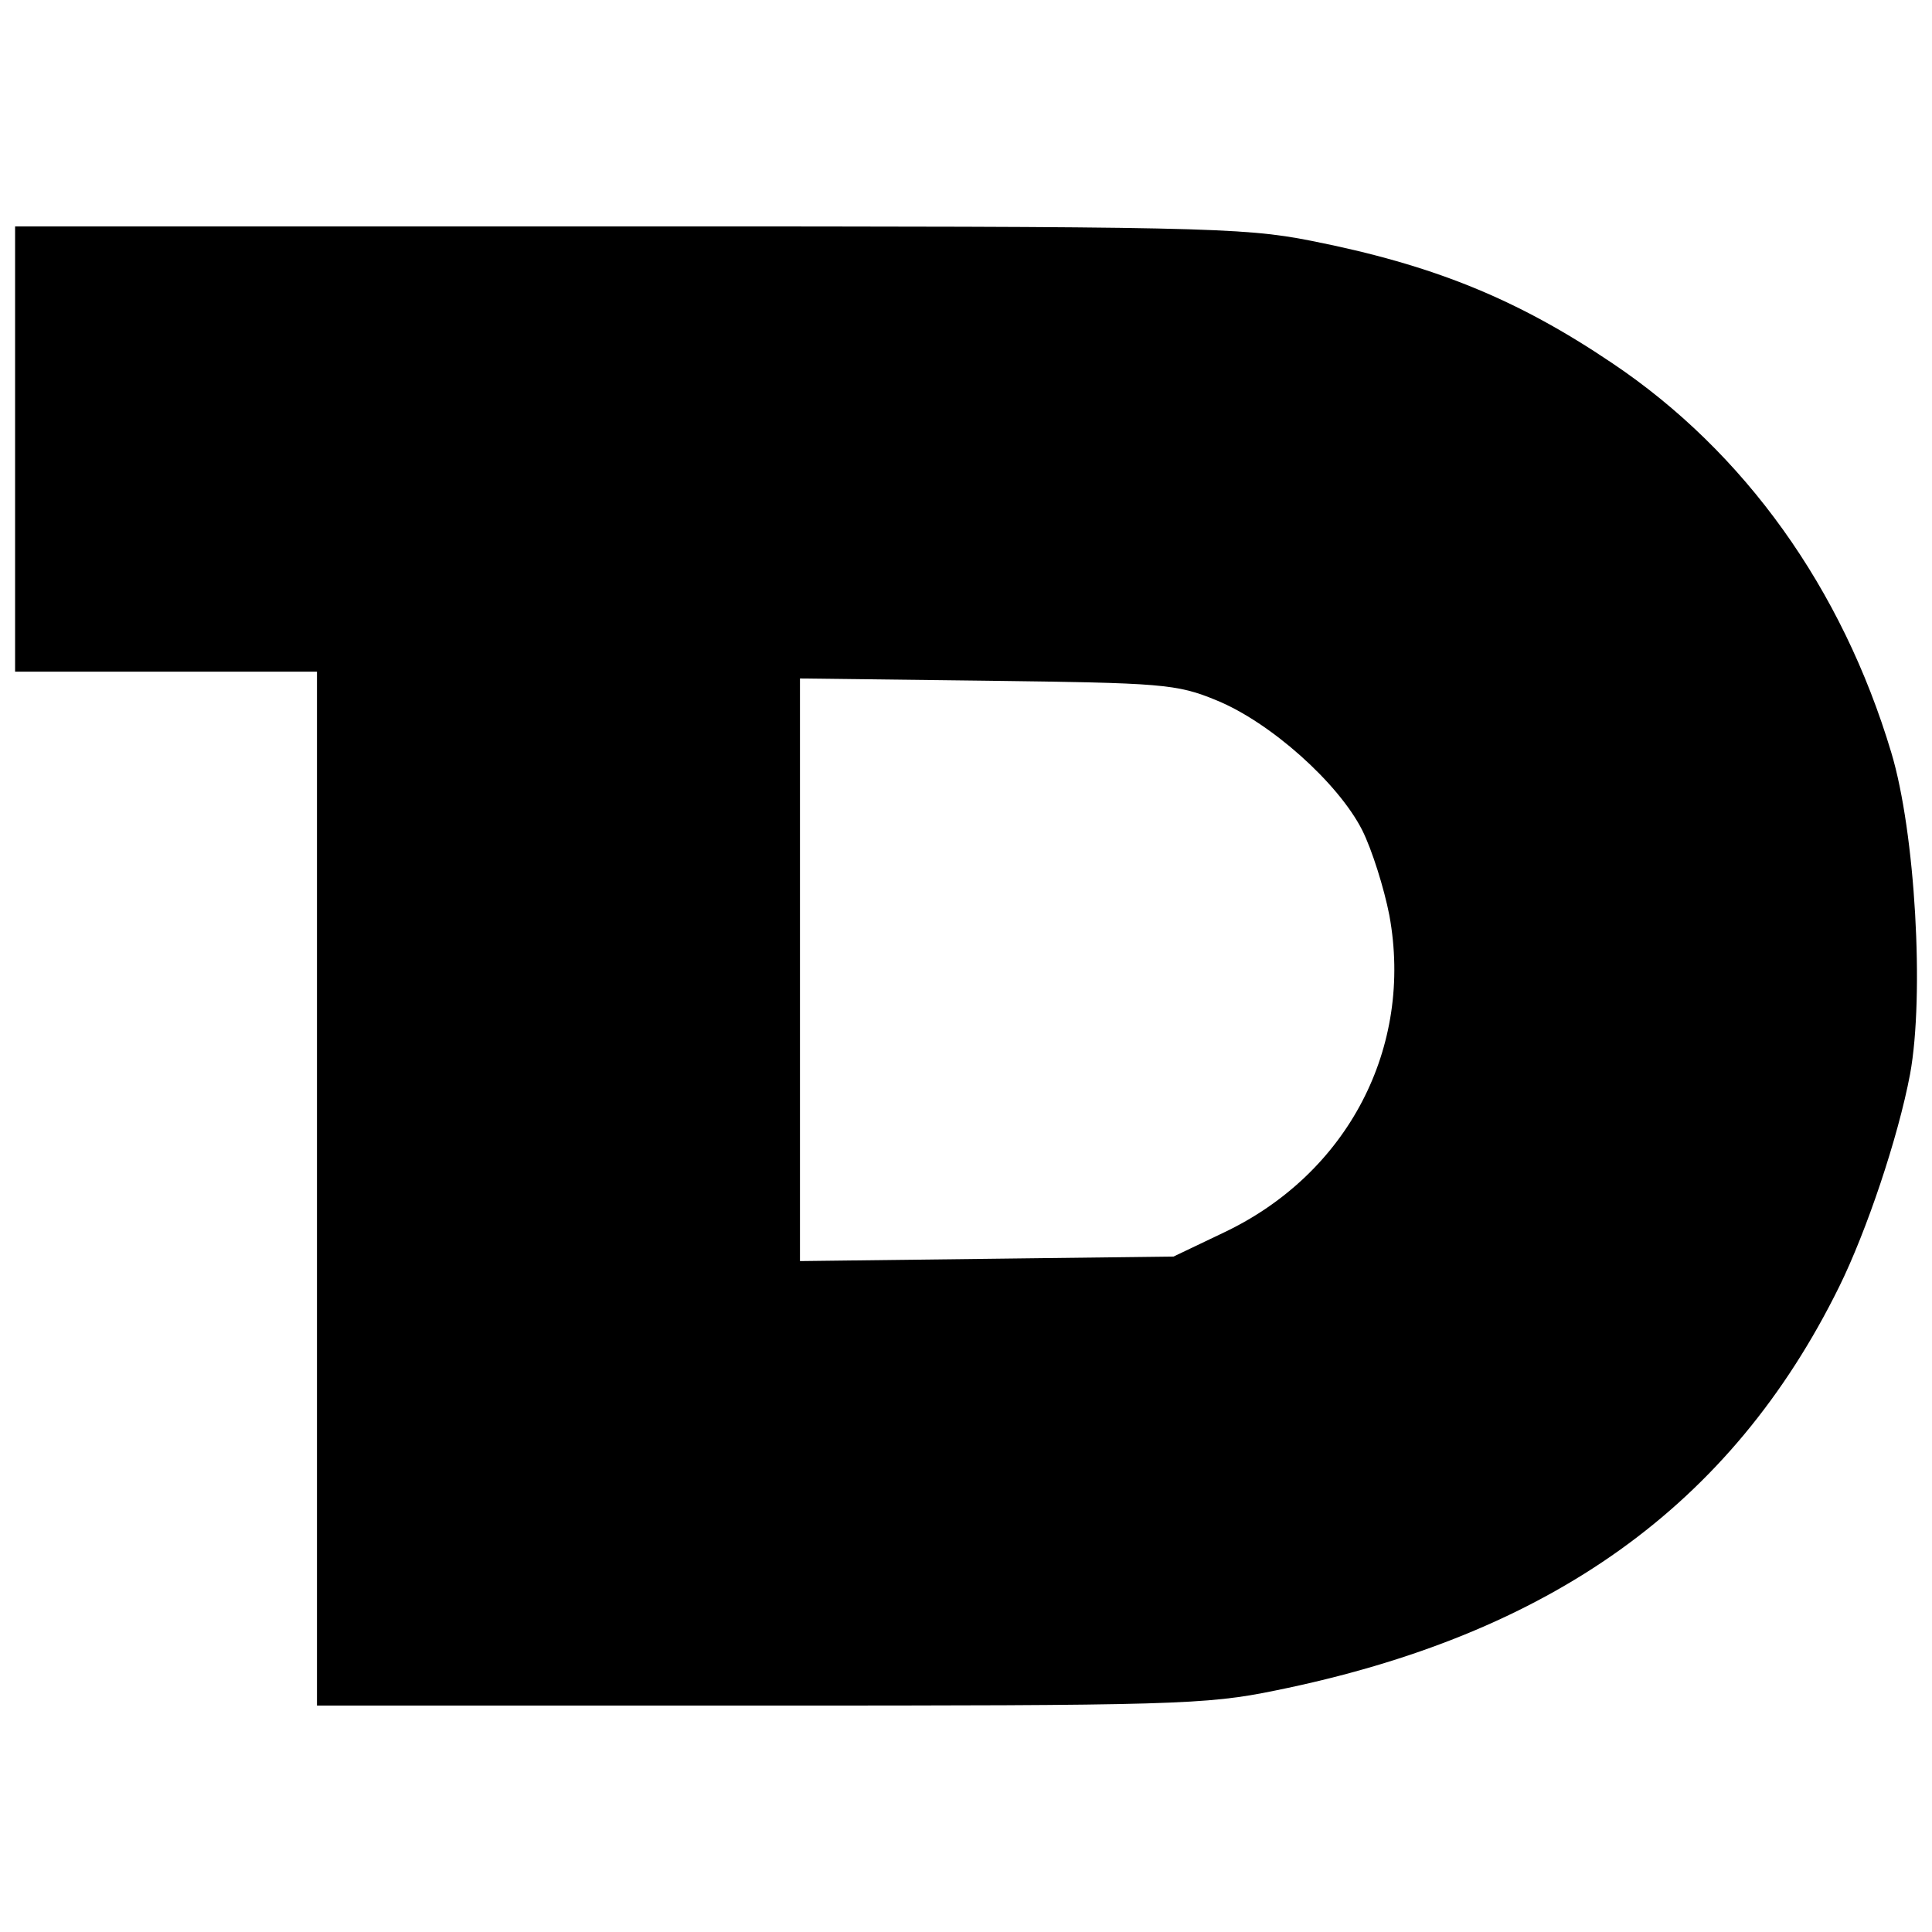
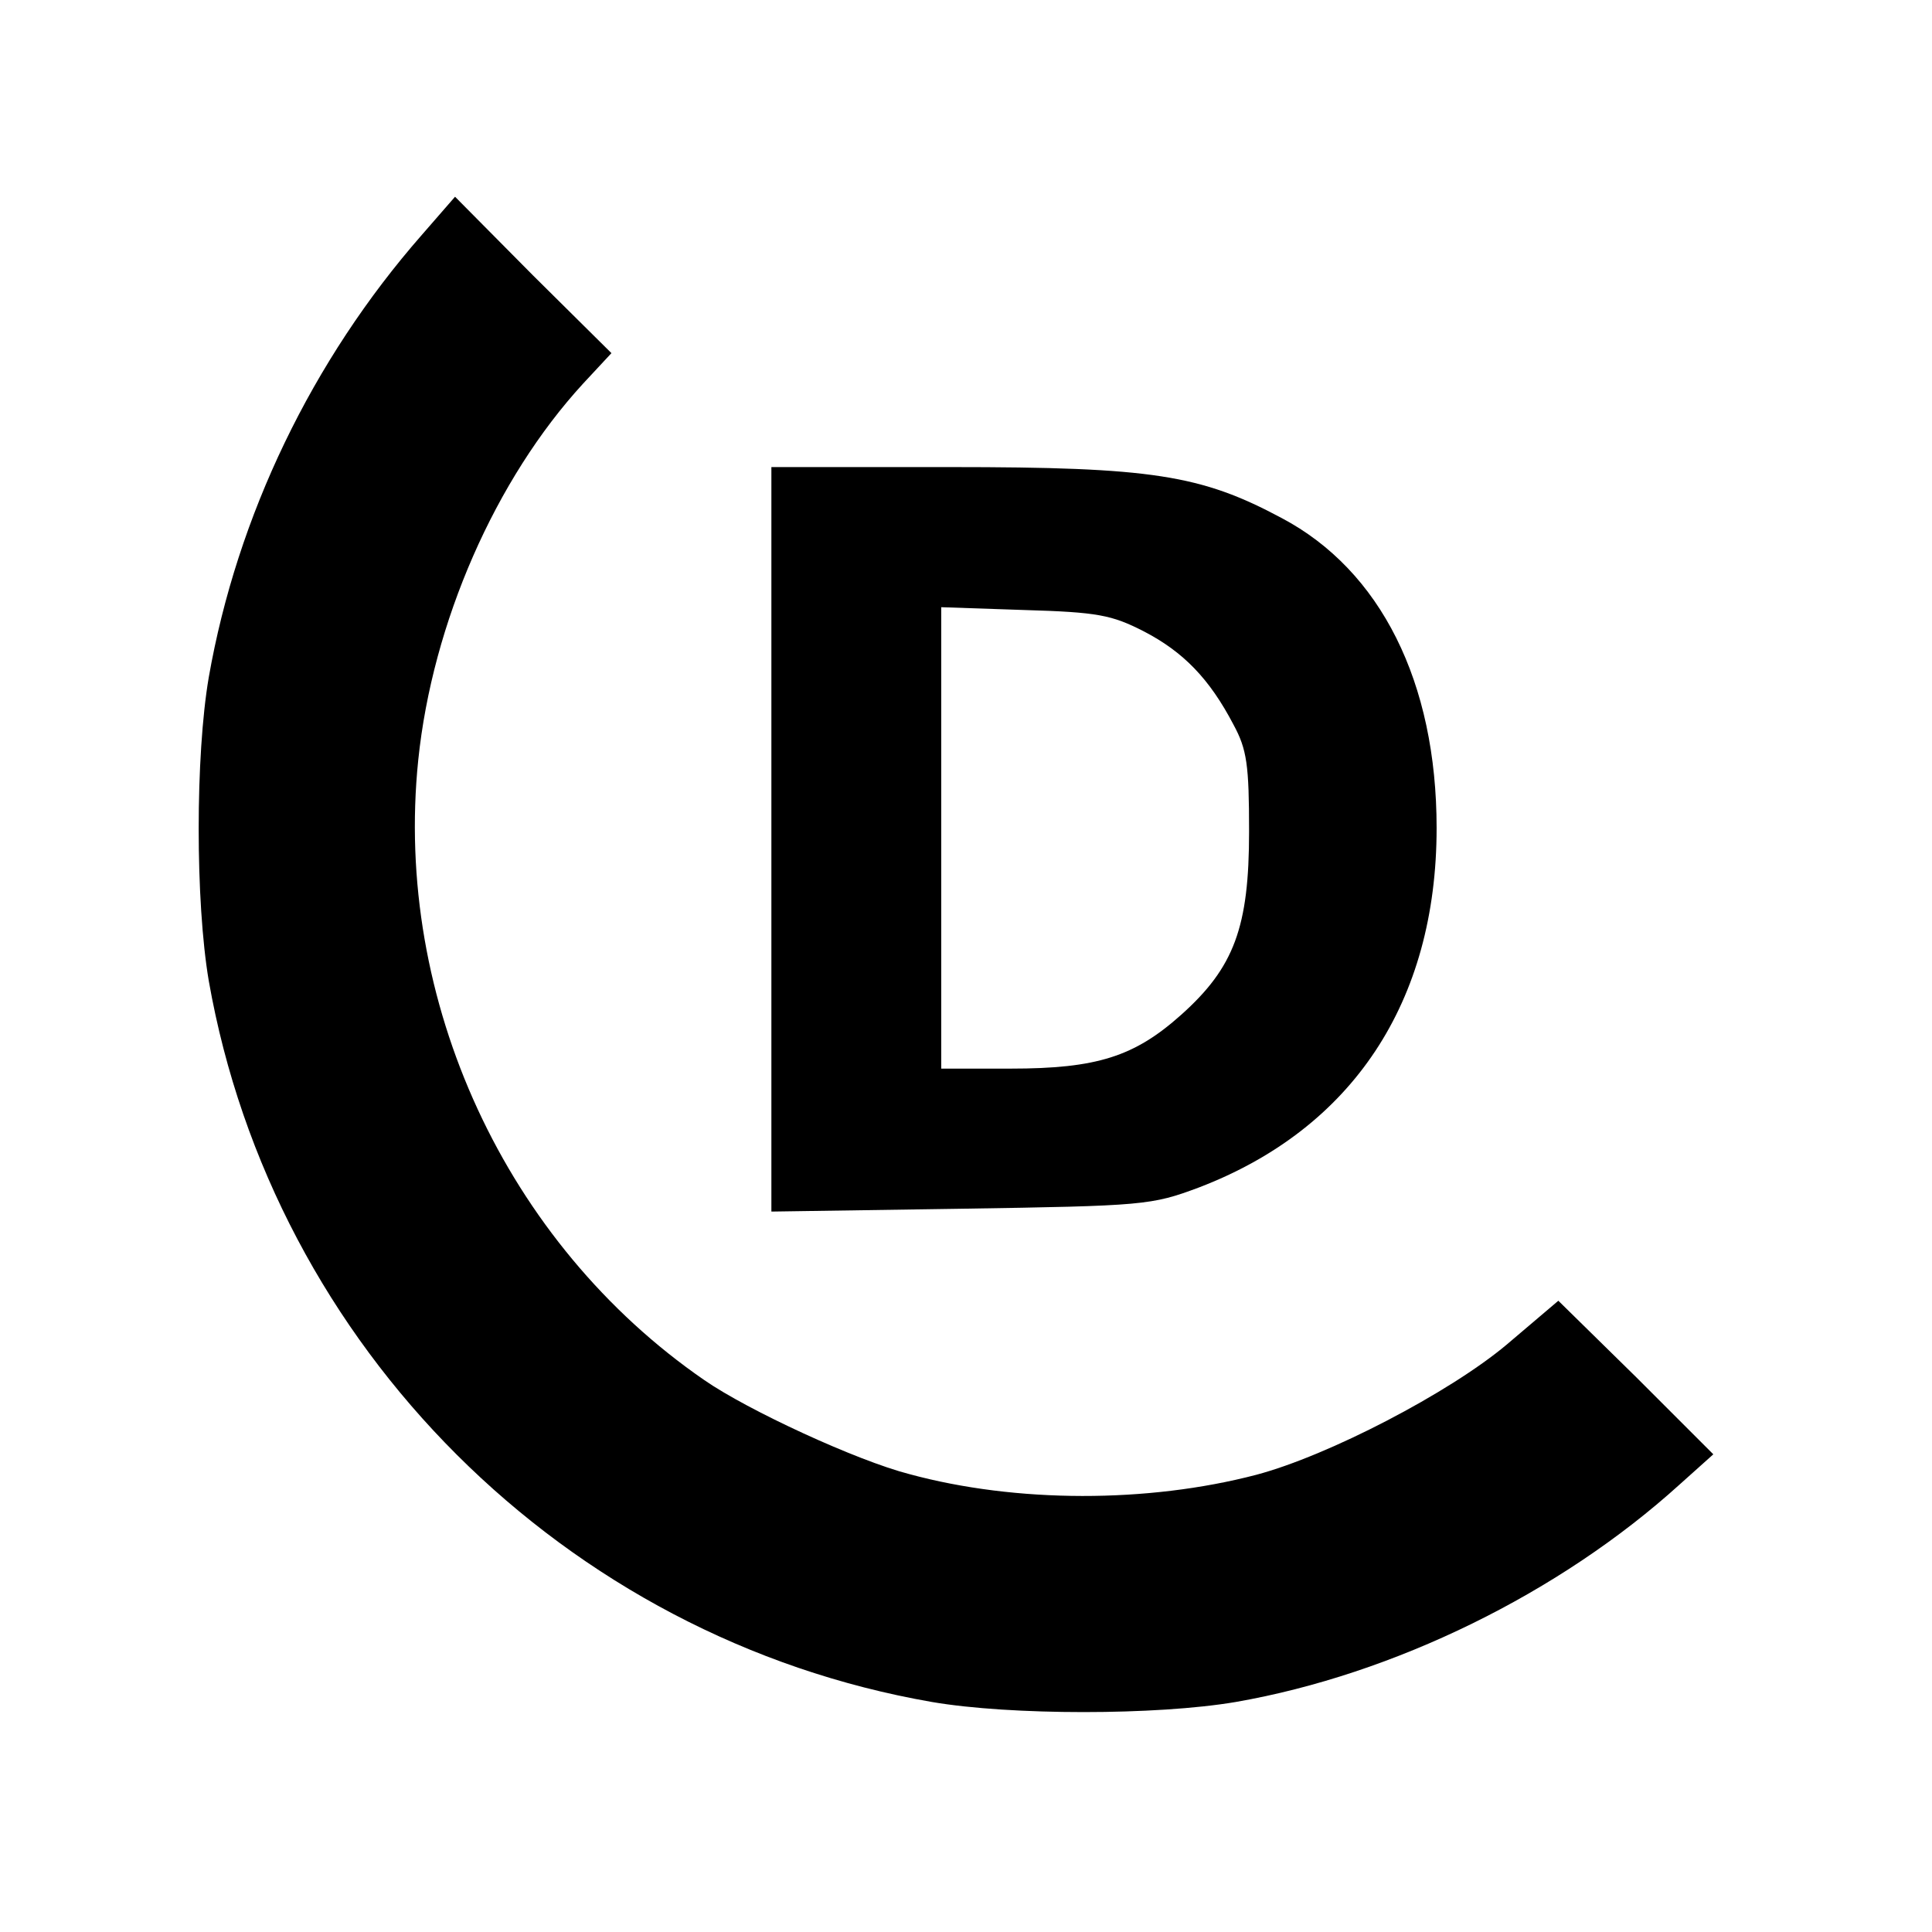
- <svg xmlns="http://www.w3.org/2000/svg" version="1.0" width="256pt" height="256pt" viewBox="0 0 256 256" preserveAspectRatio="xMidYMid meet">
-   <g transform="translate(0,256) scale(0.1,-0.1)" fill="#000000" stroke="none">
-     <path d="M20 1965 l0 -295 200 0 200 0 0 -685 0 -685 586 0 c547 0 592 1 684 20 365 74 604 245 747 535 36 73 78 197 94 282 19 104 7 320 -25 426 -65 217 -194 398 -370 516 -126 85 -237 130 -399 162 -91 18 -151 19 -907 19 l-810 0 0 -295z m1592 -333 c71 -29 161 -109 193 -172 13 -26 29 -77 36 -113 32 -175 -55 -342 -219 -420 l-67 -32 -247 -3 -248 -3 0 386 0 386 248 -3 c231 -3 251 -4 304 -26z" />
+ <svg xmlns="http://www.w3.org/2000/svg" version="1.0" width="273pt" height="273pt" viewBox="0 0 273 273" preserveAspectRatio="xMidYMid meet">
+   <g transform="translate(0,273) scale(0.1,-0.1)" fill="#000000" stroke="none">
+     <path d="M596 2398 c-155 -177 -261 -397 -301 -625 -19 -111 -19 -317 0 -429 91 -517 503 -929 1022 -1019 111 -19 317 -19 429 0 224 39 458 154 627 307 l48 43 -109 109 -110 108 -73 -62 c-81 -68 -252 -157 -354 -184 -153 -40 -339 -40 -490 1 -74 19 -228 90 -290 133 -280 193 -439 536 -404 876 20 194 109 397 233 532 l40 43 -111 110 -110 111 -47 -54z" />
+     <path d="M1090 1544 l0 -526 268 4 c259 4 269 5 336 30 217 83 336 262 336 508 0 206 -79 364 -219 438 -114 61 -183 72 -468 72 l-253 0 0 -526z m526 294 c56 -29 93 -67 127 -132 19 -35 22 -57 22 -151 0 -135 -21 -192 -96 -259 -66 -59 -119 -76 -241 -76 l-98 0 0 326 0 326 118 -4 c103 -3 123 -7 168 -30z" />
  </g>
</svg>
